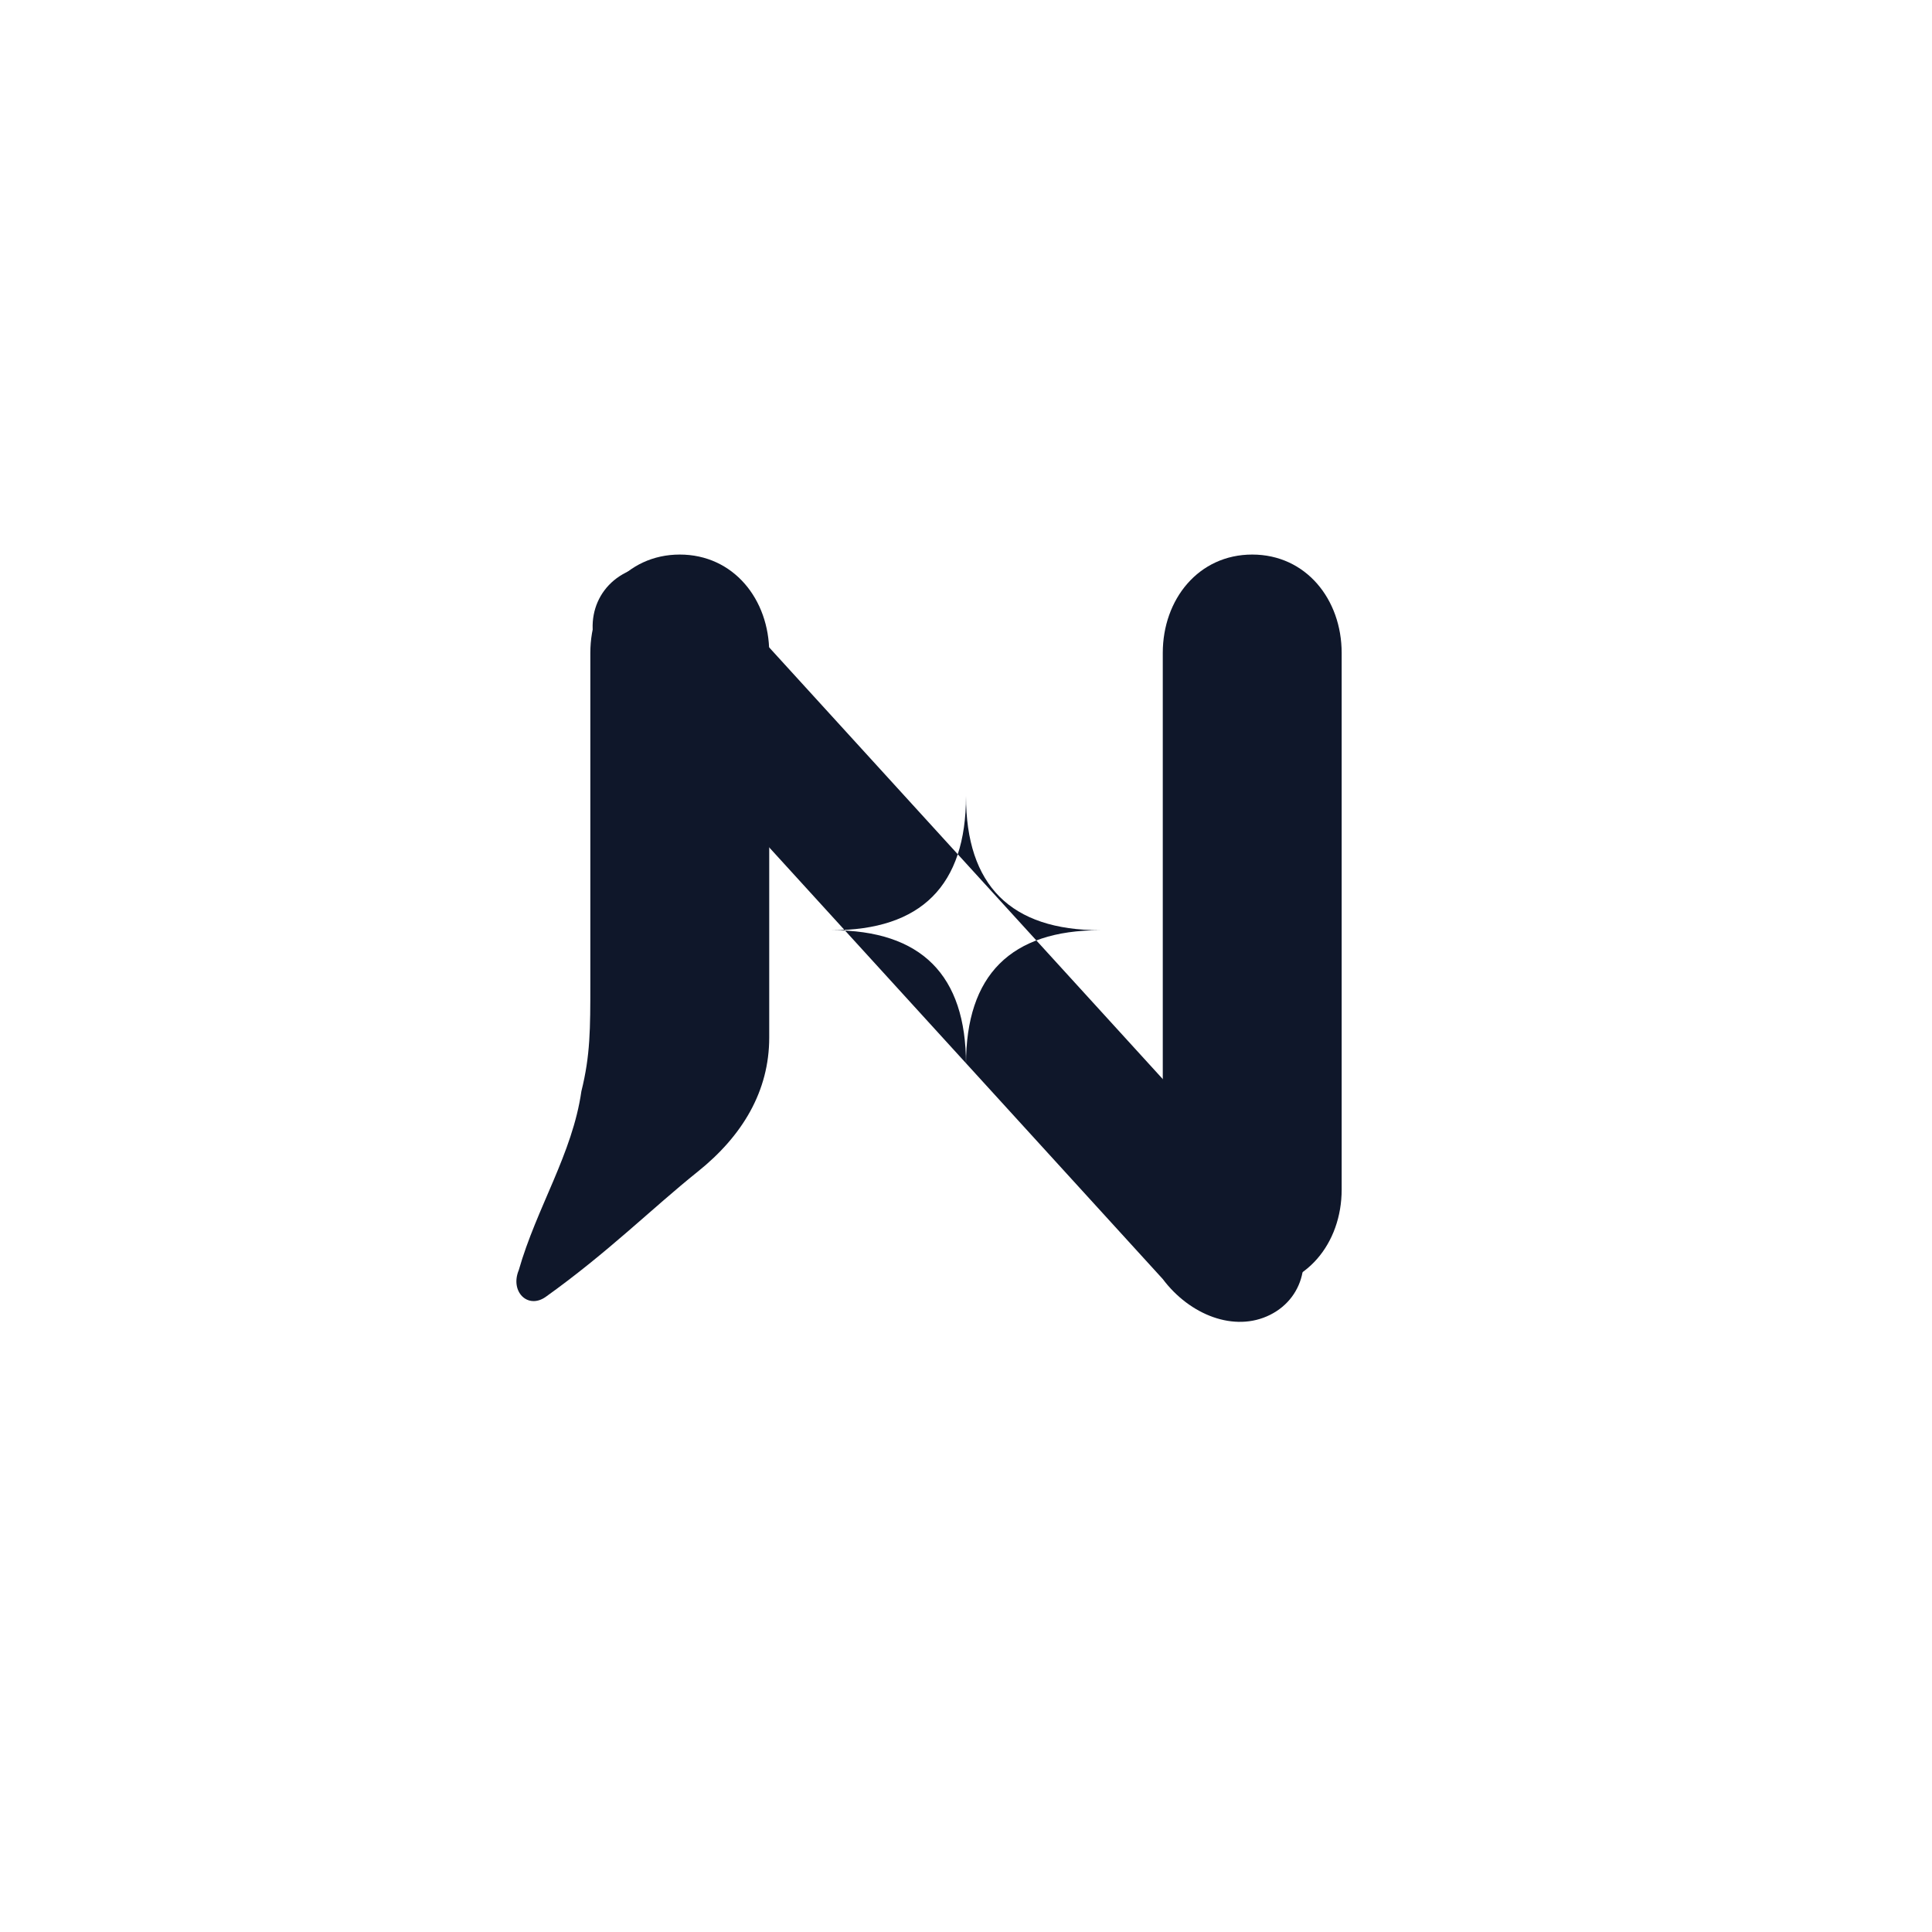
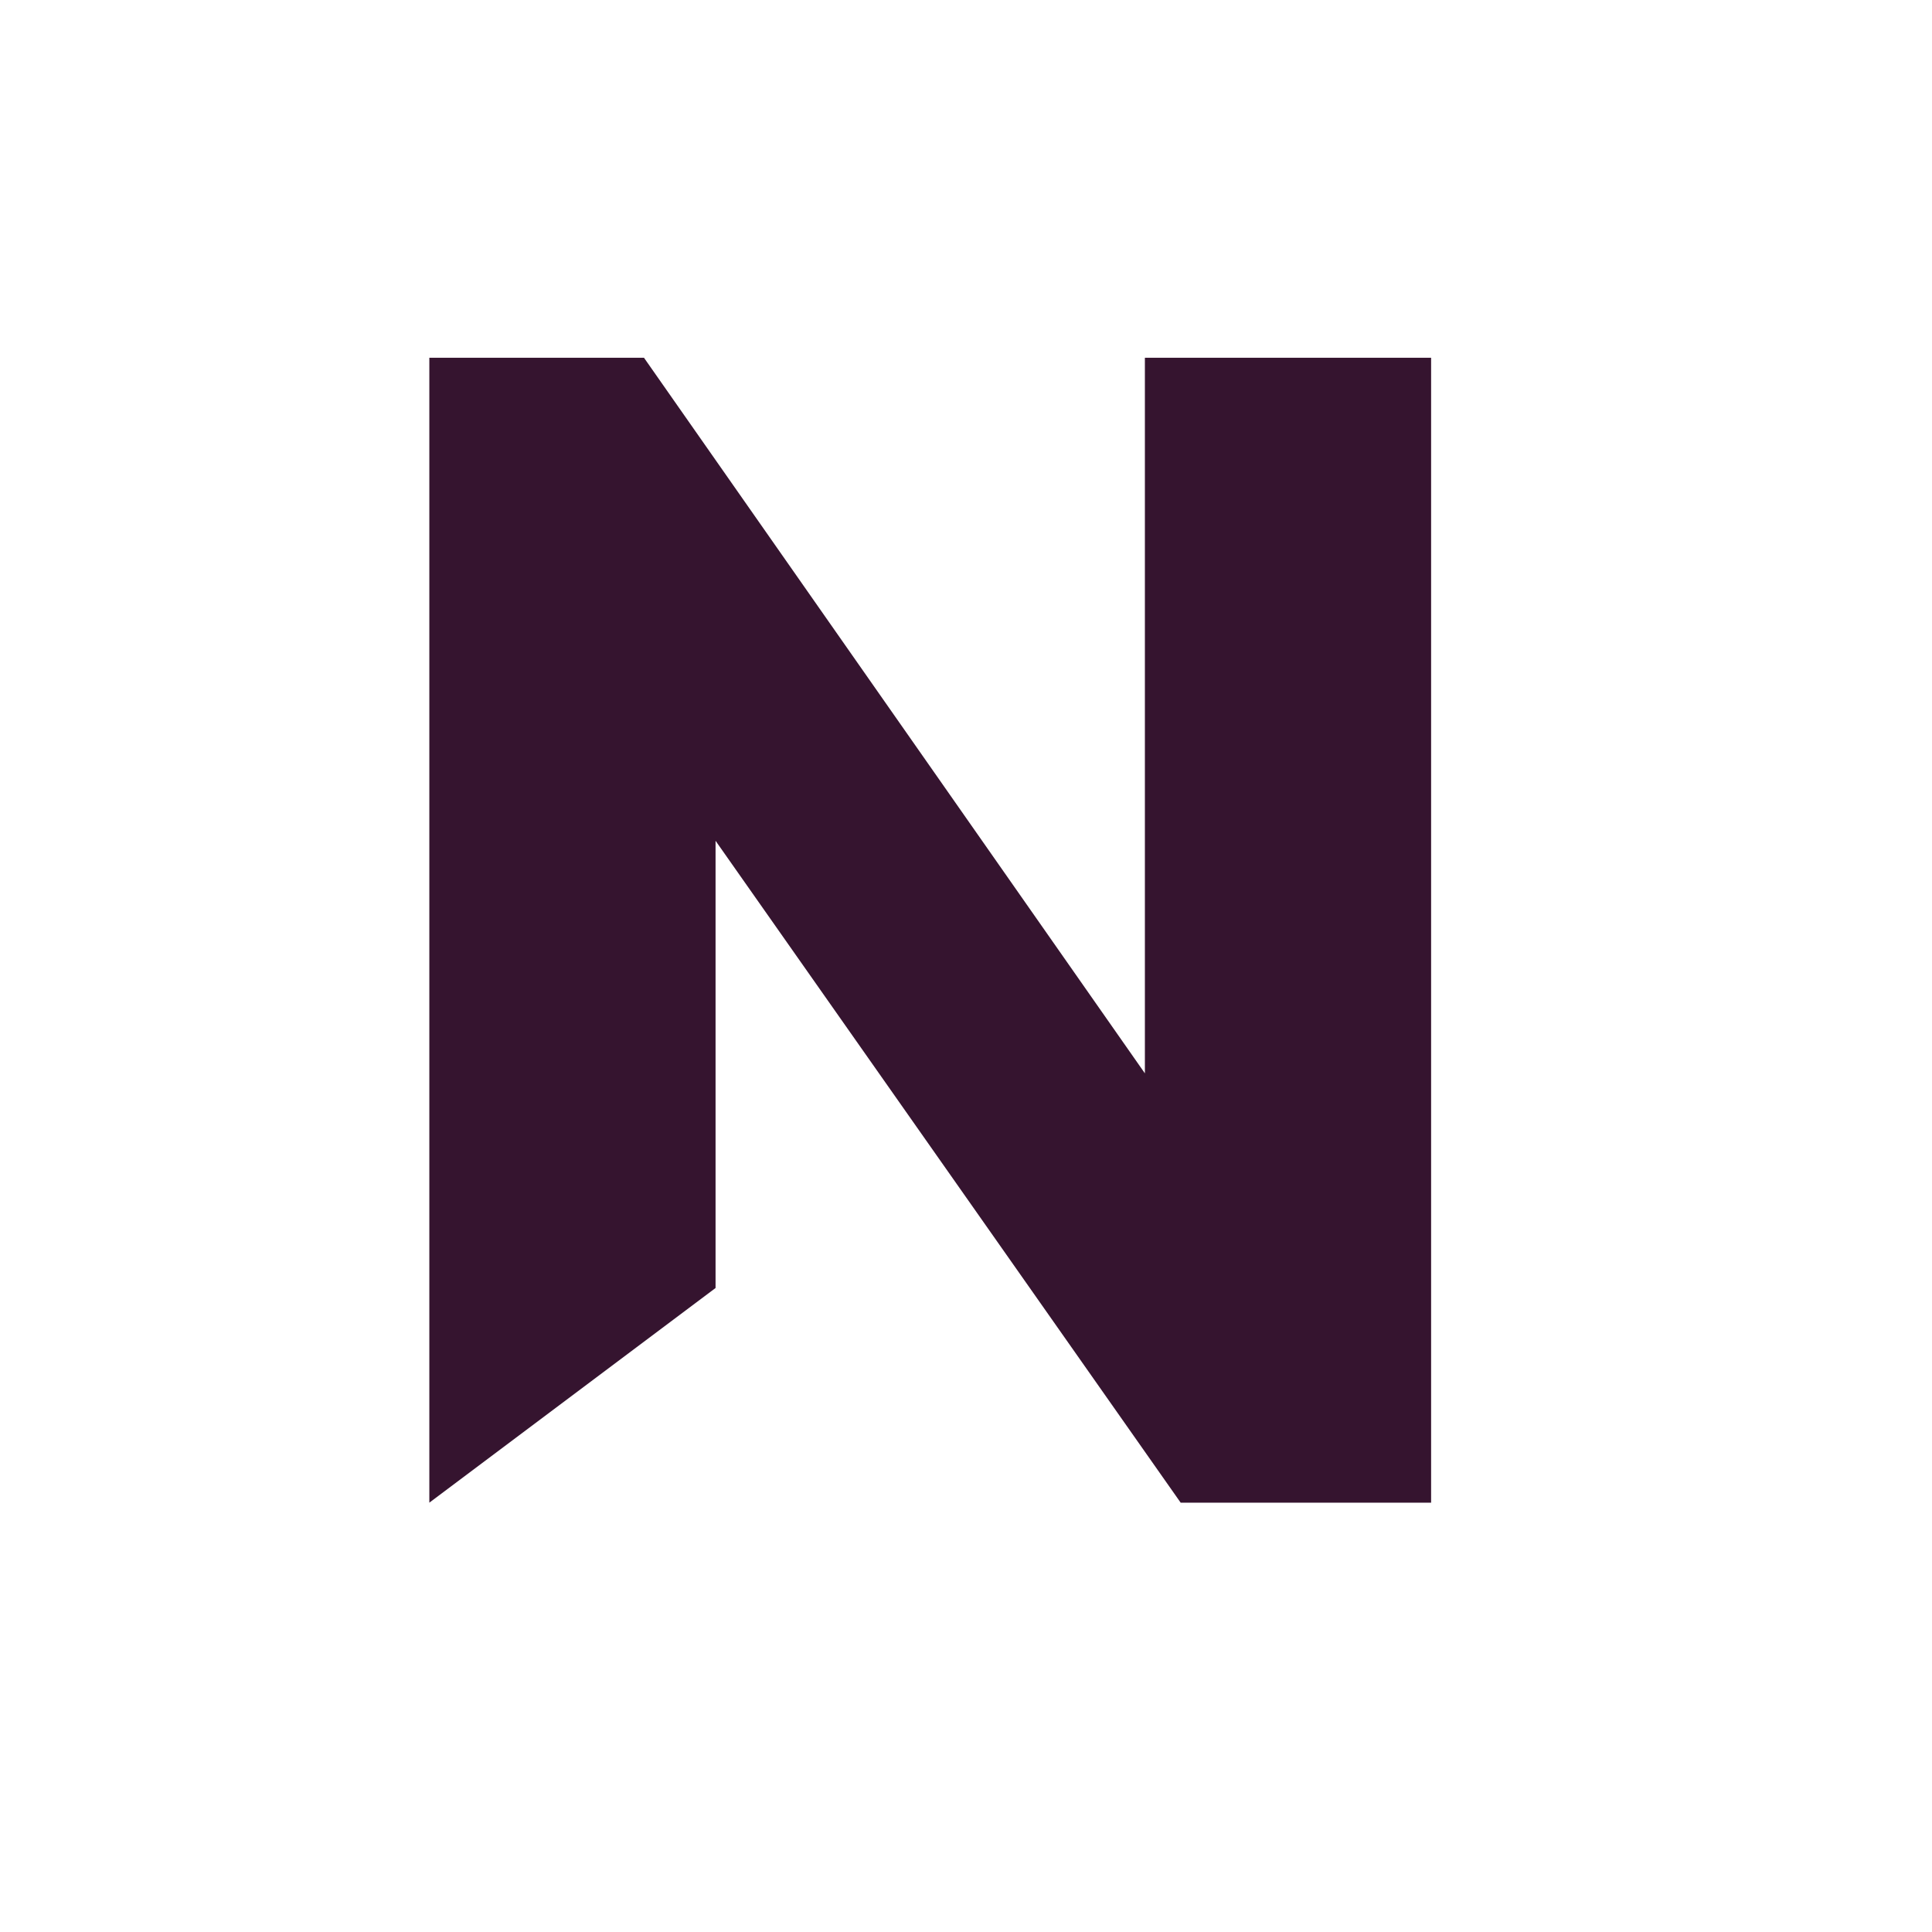
- <svg xmlns="http://www.w3.org/2000/svg" width="512" height="512" viewBox="0 0 108 108">
-   <path fill="#0F172A" d="M33,36.5 C33,33.5 35,31 38,31 C41,31 43,33.5 43,36.5 L43,58 C43,61 41.5,63.5 39,65.5 C36.5,67.5 34,70 30.5,72.5 C29.5,73.2 28.5,72.2 29,71 C30,67.5 32,64.5 32.5,61 C33,59 33,57.5 33,55 Z" />
-   <path fill="#0F172A" d="M65,36.5 C65,33.5 67,31 70,31 C73,31 75,33.5 75,36.5 L75,66.5 C75,69.5 73,72 70,72 C67,72 65,69.5 65,66.5 Z" />
-   <path fill="#0F172A" fill-rule="evenodd" d="M35,32 C37,31 39.5,32 41,34 L72,68 C73.5,70 73,72.5 71,73.5 C69,74.5 66.5,73.5 65,71.5 L34,37.5 C32.5,35.5 33,33 35,32 Z M54,44.5 Q54,52 46.5,52 Q54,52 54,59.5 Q54,52 61.5,52 Q54,52 54,44.5 Z" />
+ <svg xmlns="http://www.w3.org/2000/svg" viewBox="0 0 108 108" width="512" height="512" role="img" aria-label="NexaChat Note monochrome">
+   <path fill="#35142F" d="M24 20H36L64 60V20H80V84H66L40 47V72L24 84Z" />
</svg>
